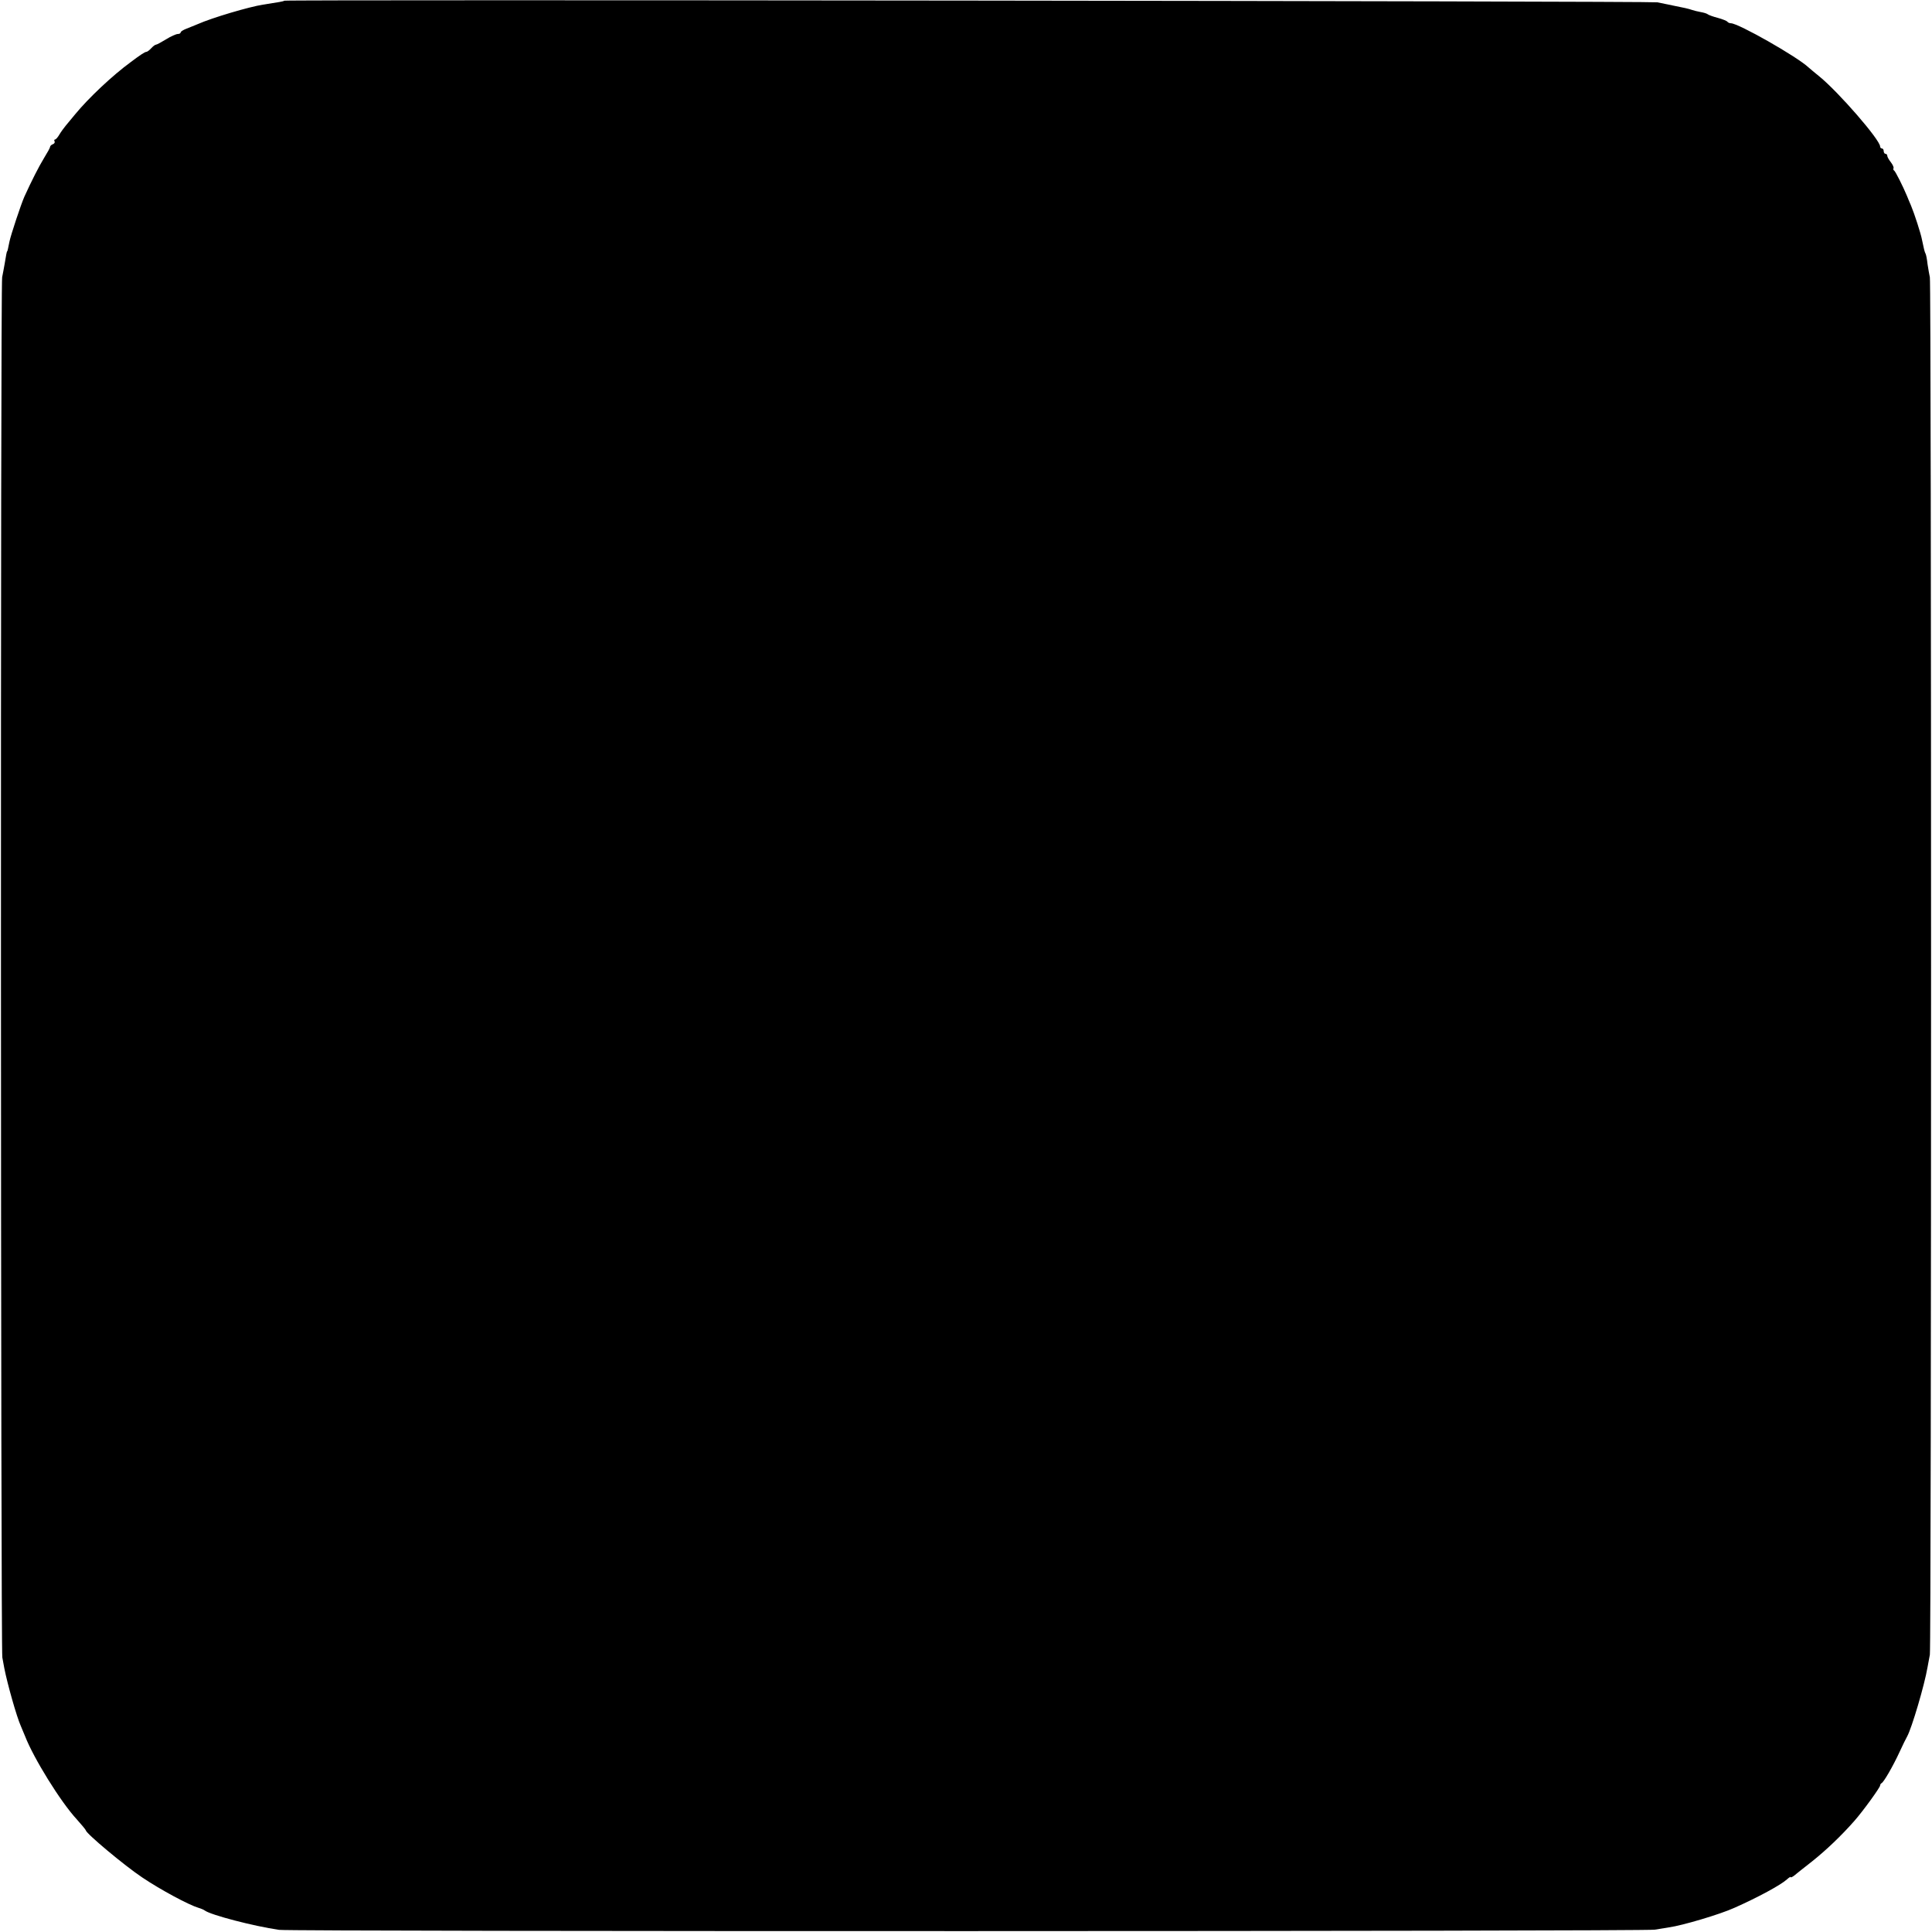
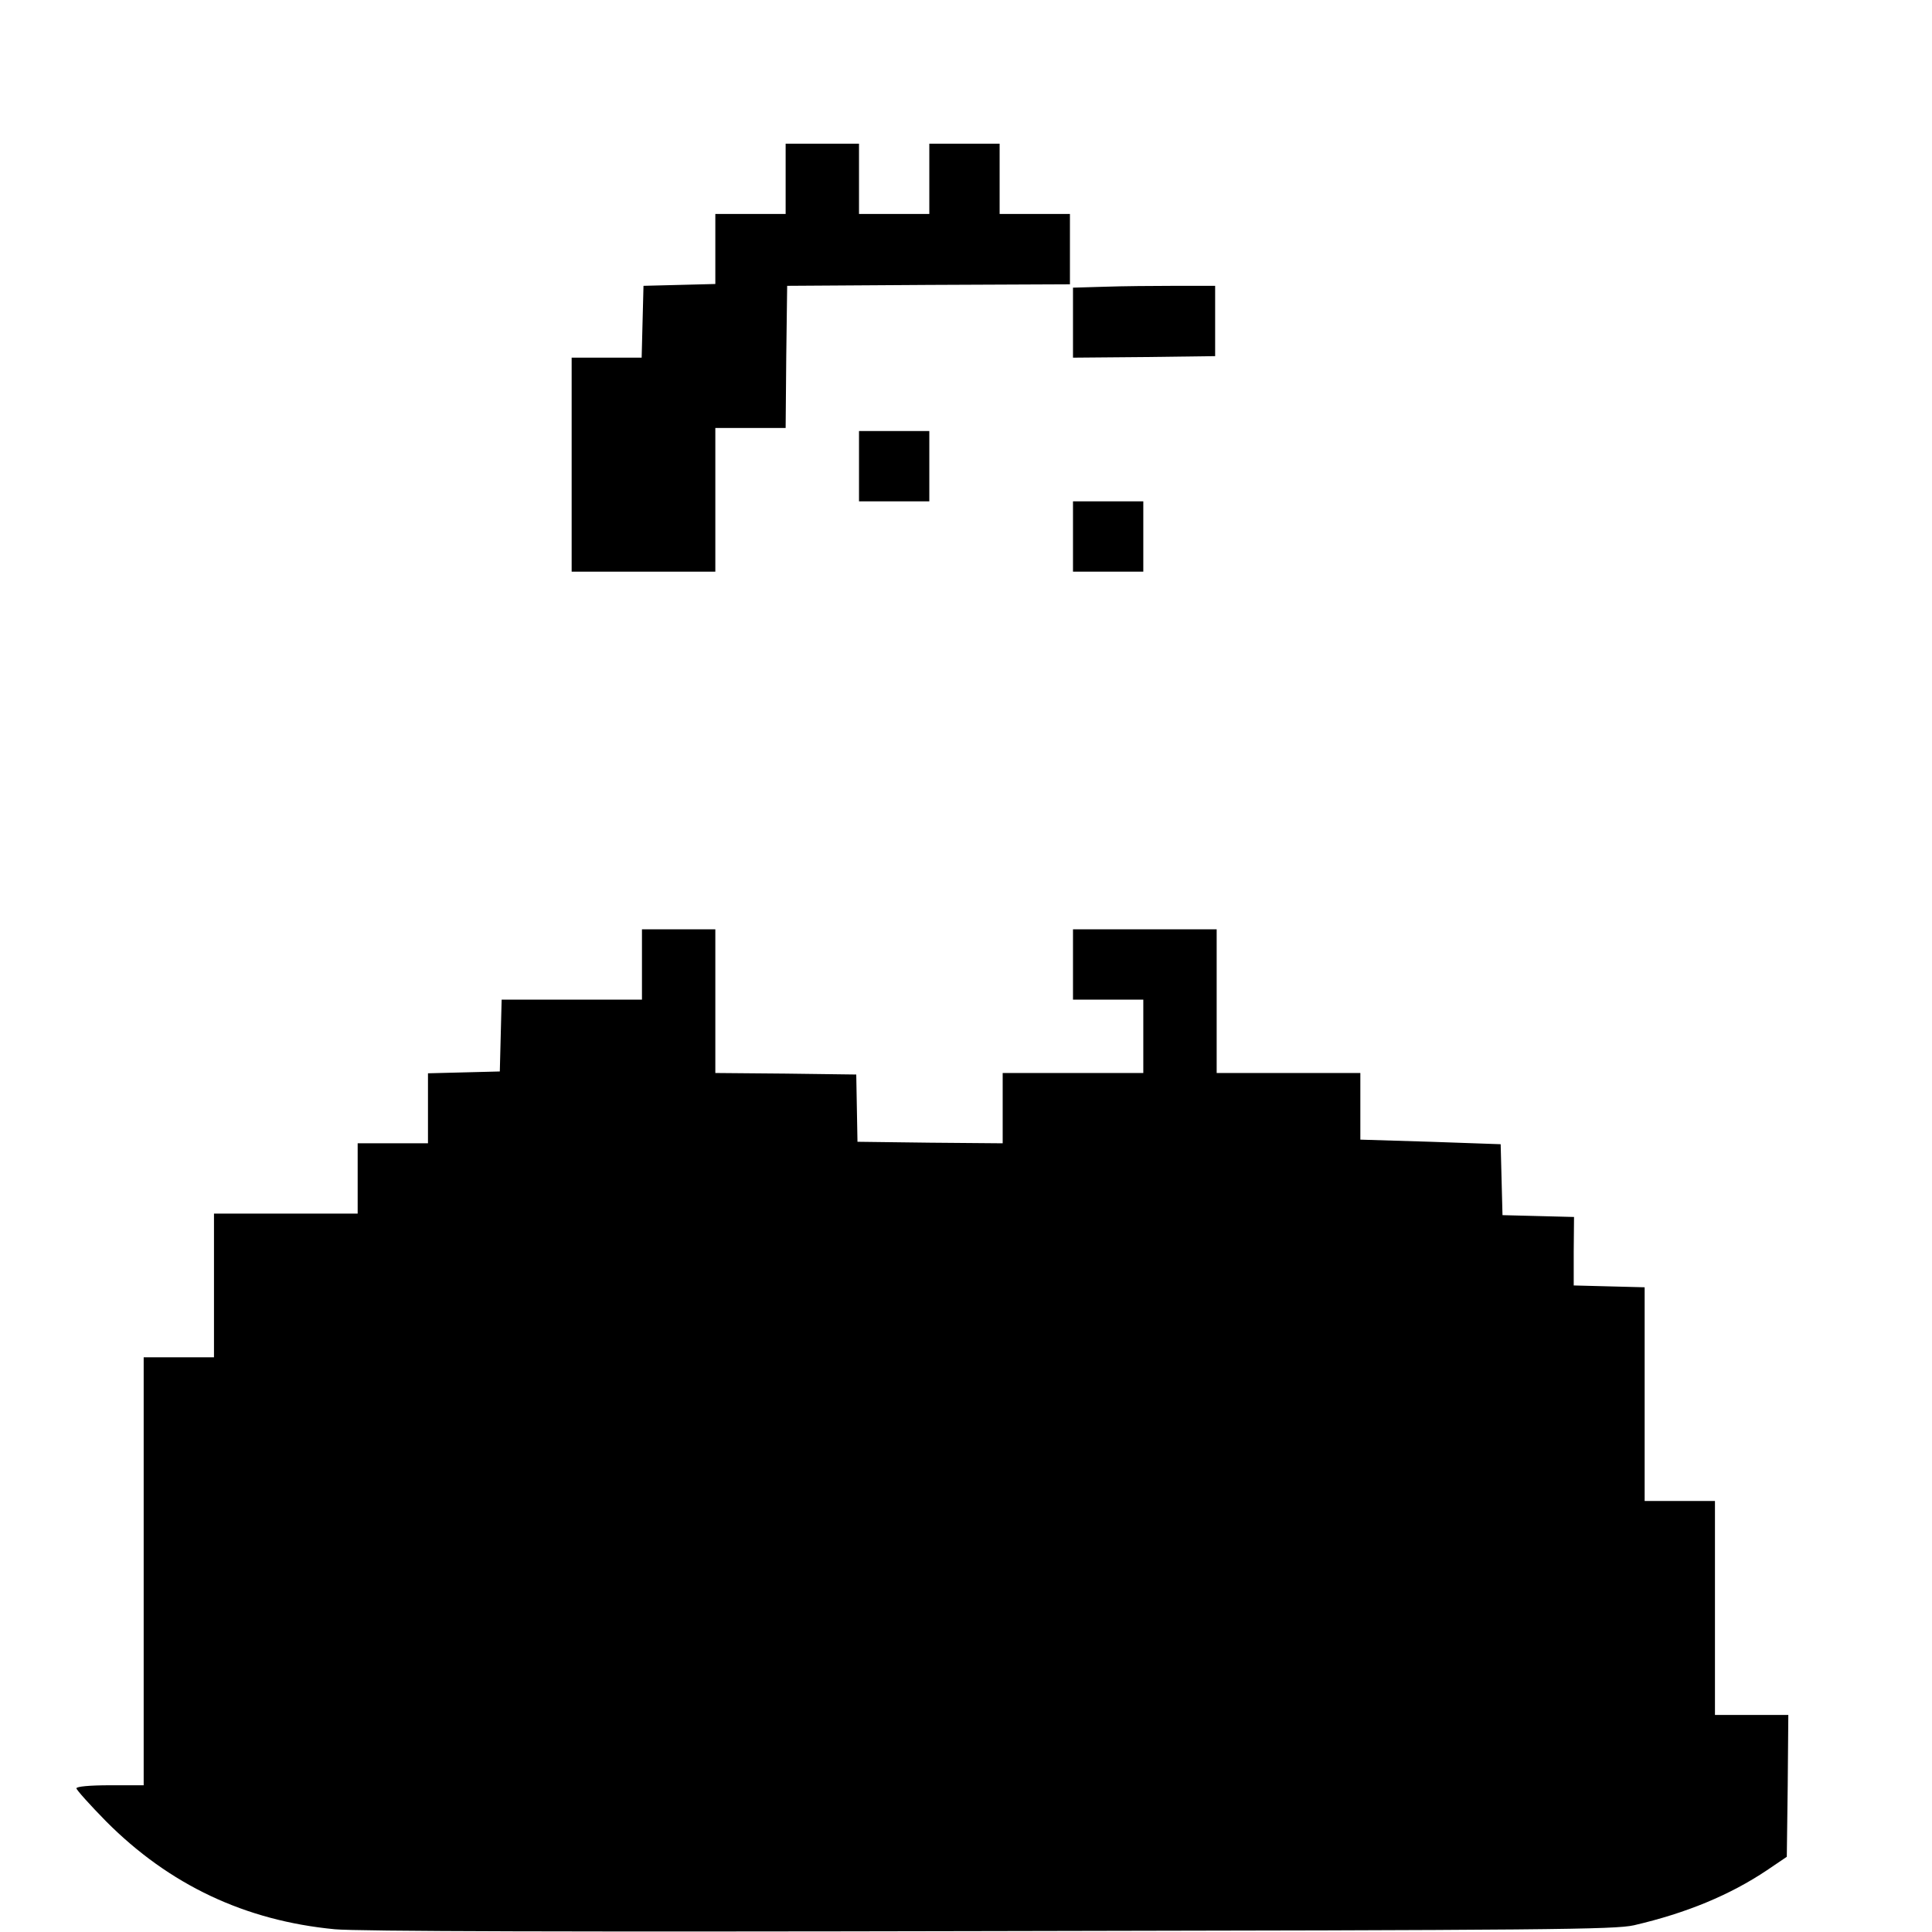
- <svg xmlns="http://www.w3.org/2000/svg" version="1.0" width="1080pt" height="1080pt" viewBox="0 0 1080 1080" preserveAspectRatio="xMidYMid meet">
-   <g transform="translate(0,1080) scale(0.1,-0.1)" fill="#000000" stroke="none">
-     <path d="M1589 10796 c-4 -4 -29 -8 -119 -22 -77 -12 -284 -73 -365 -109 -16 -7 -45 -18 -62 -25 -18 -7 -33 -16 -33 -21 0 -5 -7 -9 -16 -9 -9 0 -39 -13 -66 -30 -26 -16 -52 -30 -57 -30 -4 0 -16 -9 -26 -20 -10 -11 -22 -20 -27 -20 -8 0 -34 -17 -87 -57 -104 -76 -237 -202 -311 -292 -19 -23 -43 -52 -53 -64 -10 -12 -26 -34 -35 -49 -9 -16 -20 -28 -25 -28 -4 0 -5 -5 -2 -10 3 -6 -1 -13 -9 -16 -9 -3 -16 -10 -16 -15 0 -5 -15 -32 -33 -61 -30 -49 -71 -130 -111 -218 -19 -43 -76 -215 -83 -250 -8 -39 -11 -55 -13 -55 -2 0 -6 -20 -14 -70 -4 -22 -10 -56 -14 -75 -10 -48 -8 -7665 1 -7715 4 -22 9 -49 11 -60 17 -87 69 -272 93 -325 8 -19 18 -44 23 -55 47 -122 199 -368 289 -465 27 -30 50 -58 51 -62 1 -17 216 -197 315 -263 104 -70 261 -154 315 -170 14 -4 30 -11 35 -15 34 -25 271 -87 415 -108 65 -10 7636 -9 7690 1 25 4 61 10 80 13 74 10 286 73 365 109 133 59 260 128 294 159 12 11 21 16 21 13 0 -4 8 0 18 7 9 8 55 44 102 81 79 63 163 143 236 226 47 53 144 187 144 198 0 5 4 11 8 13 12 5 64 95 100 173 18 39 37 78 43 88 26 47 97 287 114 387 4 19 9 51 13 70 9 44 9 7666 0 7700 -3 14 -9 47 -13 74 -3 28 -8 53 -11 58 -5 8 -10 29 -20 78 -6 34 -43 147 -61 190 -8 19 -19 44 -23 55 -23 55 -64 136 -71 141 -5 3 -7 9 -4 14 2 4 -4 19 -15 33 -11 14 -20 30 -20 36 0 6 -4 11 -10 11 -5 0 -10 7 -10 15 0 8 -4 15 -10 15 -5 0 -10 5 -10 11 0 37 -232 304 -340 392 -25 20 -52 43 -60 50 -65 61 -393 247 -434 247 -8 0 -17 4 -20 9 -3 4 -27 14 -53 21 -27 7 -52 16 -58 21 -5 4 -23 9 -40 12 -16 3 -37 8 -45 11 -8 3 -26 8 -40 11 -50 10 -126 26 -155 32 -32 7 -7669 16 -7676 9z" />
+ <svg xmlns="http://www.w3.org/2000/svg" version="1.0" width="632pt" height="632pt" viewBox="0 0 632 632" preserveAspectRatio="xMidYMid meet">
+   <g transform="translate(0,632) scale(0.1,-0.1)" fill="#000000" stroke="none">
+     <path d="M2570 5735 l0 -115 -115 0 -115 0 0 -115 0 -114 -117 -3 -118 -3 -3 -117 -3 -118 -114 0 -115 0 0 -350 0 -350 235 0 235 0 0 235 0 235 115 0 115 0 2 233 3 232 463 3 462 2 0 115 0 115 -115 0 -115 0 0 115 0 115 -115 0 -115 0 0 -115 0 -115 -115 0 -115 0 0 115 0 115 -120 0 -120 0 0 -115z" />
+     <path d="M3613 5382 l-103 -3 0 -115 0 -114 233 2 232 3 0 115 0 115 -130 0 c-71 0 -176 -1 -232 -3z" />
+     <path d="M2810 4795 l0 -115 115 0 115 0 0 115 0 115 -115 0 -115 0 0 -115z" />
+     <path d="M3510 4565 l0 -115 115 0 115 0 0 115 0 115 -115 0 -115 0 0 -115z" />
+     <path d="M2100 3165 l0 -115 -230 0 -229 0 -3 -117 -3 -118 -117 -3 -118 -3 0 -114 0 -115 -115 0 -115 0 0 -115 0 -115 -235 0 -235 0 0 -235 0 -235 -115 0 -115 0 0 -700 0 -700 -110 0 c-66 0 -110 -4 -110 -10 0 -5 44 -54 97 -108 207 -208 455 -325 748 -353 74 -7 772 -9 2145 -6 1835 3 2042 5 2105 19 172 40 314 99 435 180 l65 44 3 232 2 232 -120 0 -120 0 0 350 0 350 -115 0 -115 0 0 350 0 349 -116 3 -116 3 0 112 1 112 -117 3 -117 3 -3 116 -3 116 -229 8 -230 7 0 109 0 109 -235 0 -235 0 0 235 0 235 -235 0 -235 0 0 -115 0 -115 115 0 115 0 0 -120 0 -120 -230 0 -230 0 0 -115 0 -115 -237 2 -238 3 -2 110 -2 110 -230 3 -231 2 0 235 0 235 -120 0 -120 0 0 -115z" />
  </g>
</svg>
